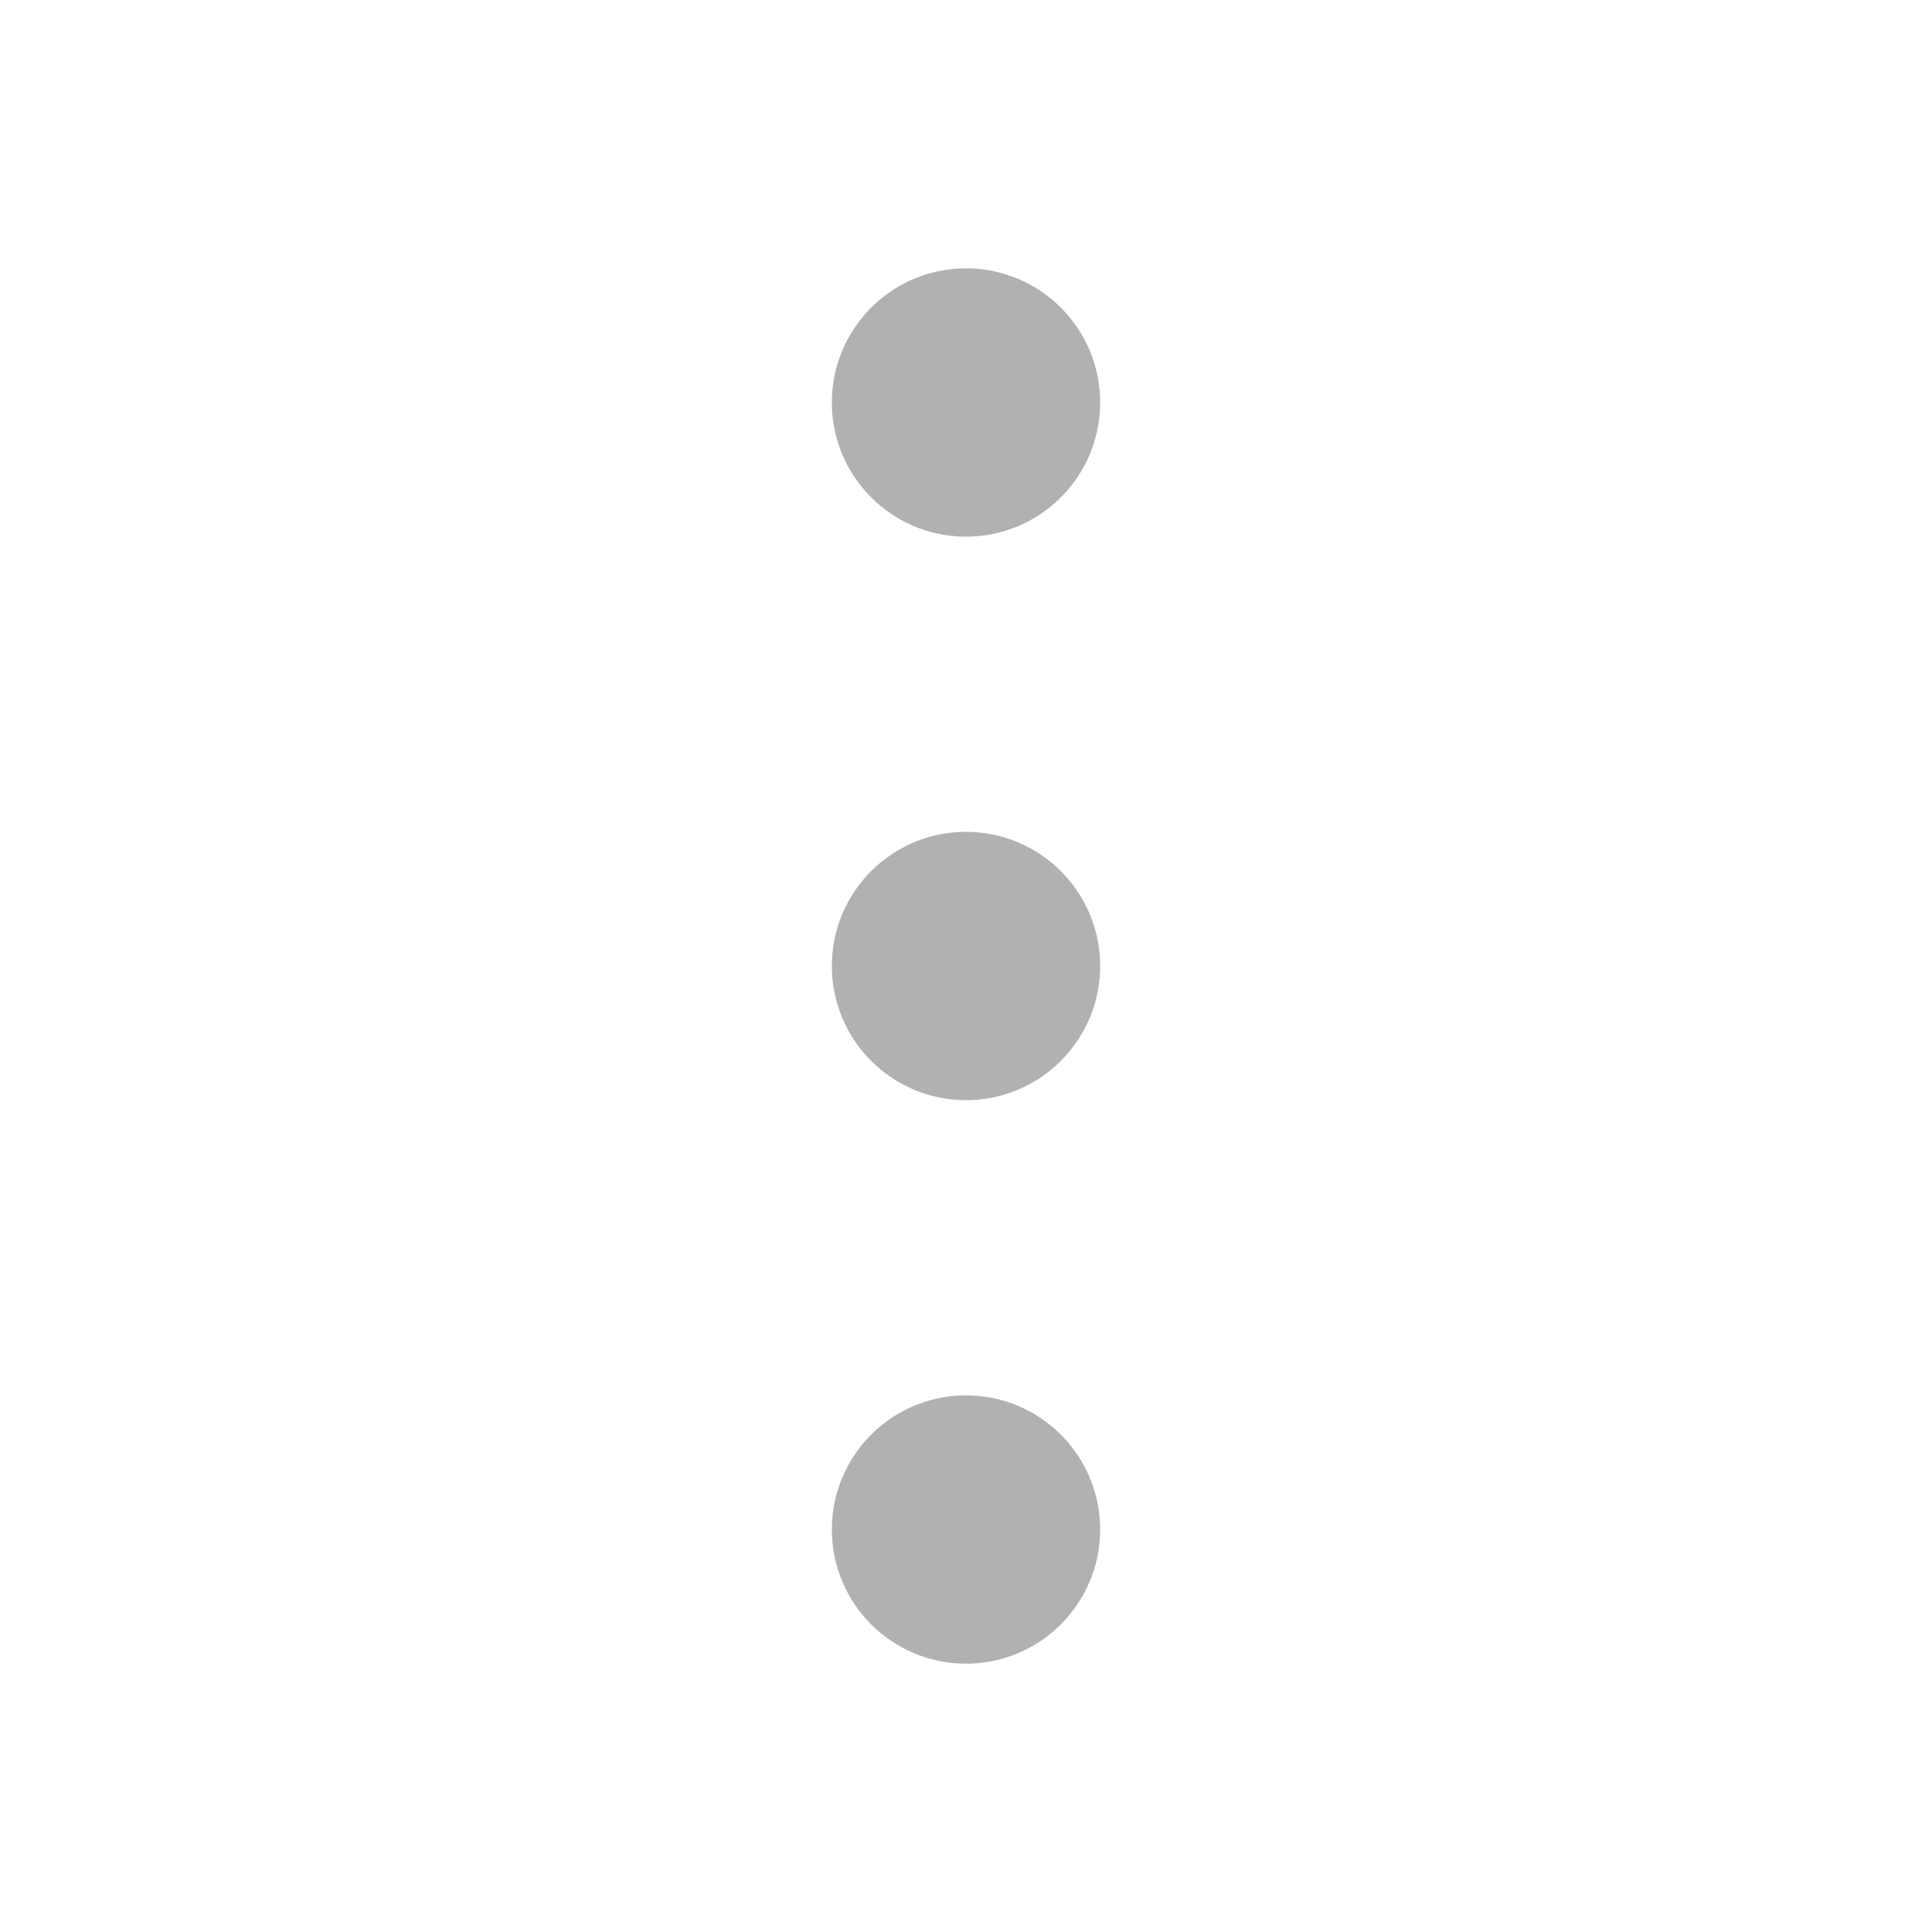
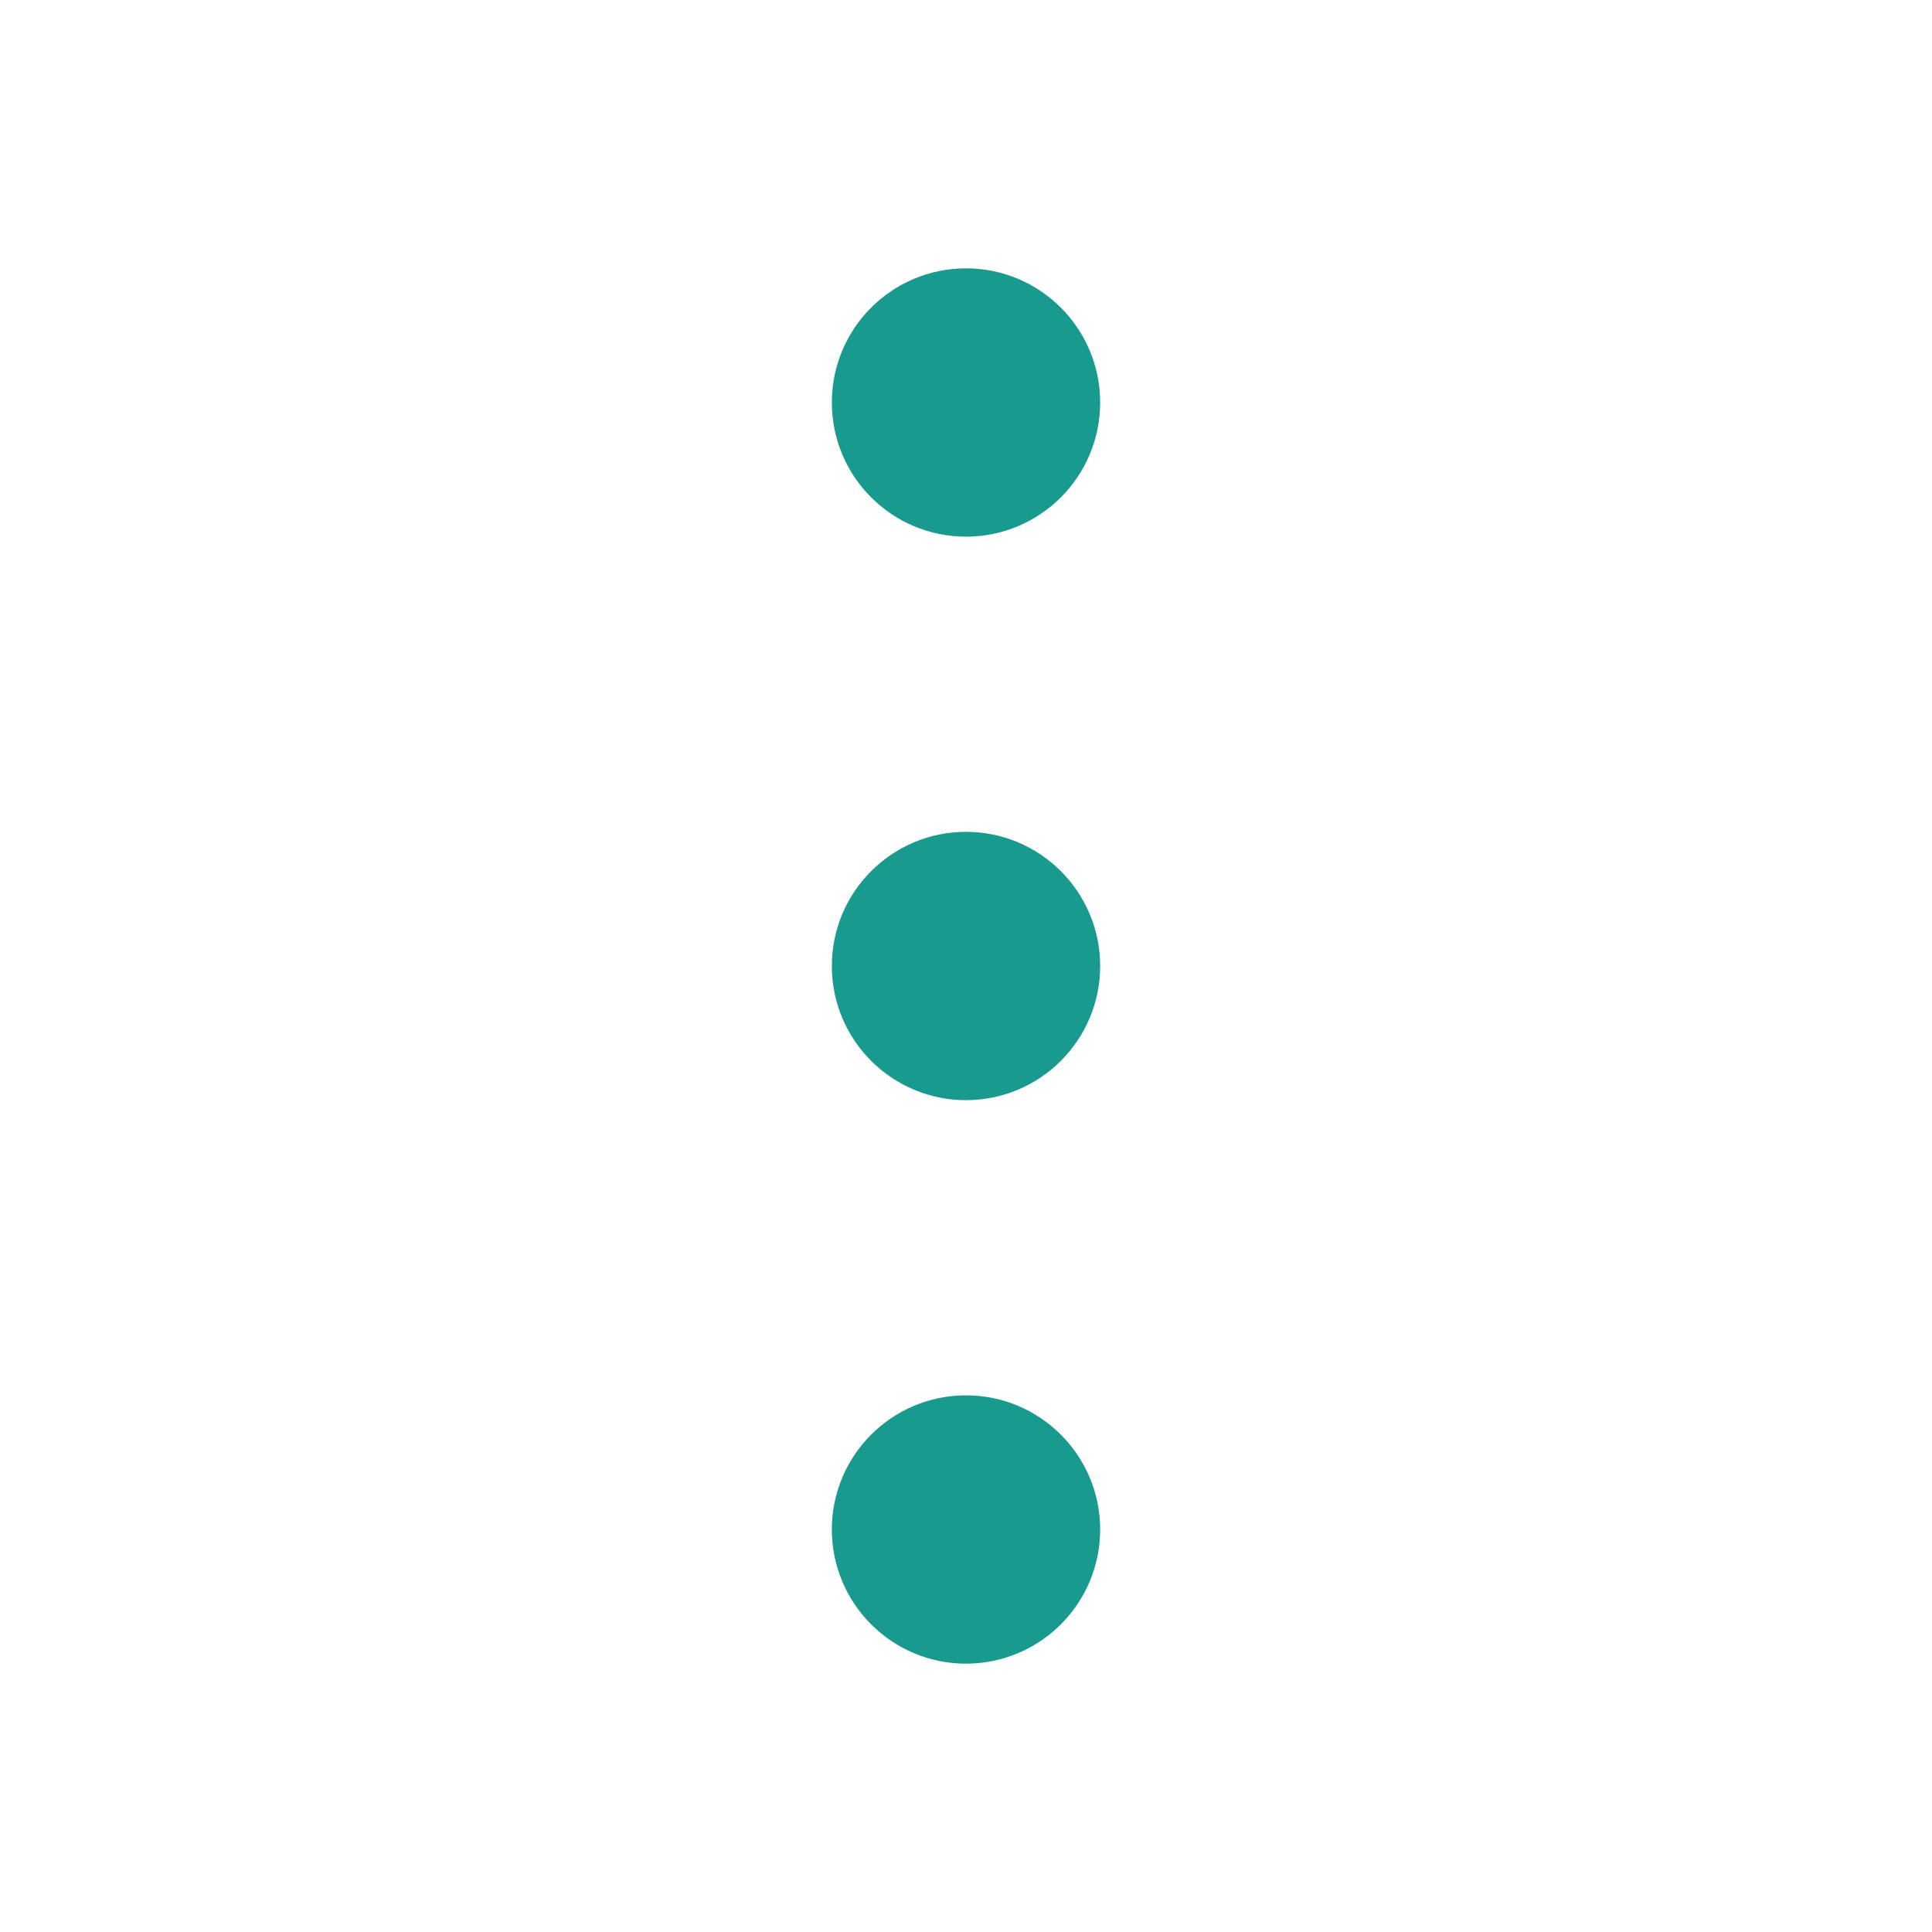
<svg xmlns="http://www.w3.org/2000/svg" width="18" height="18" viewBox="0 0 18 18" fill="none">
-   <path d="M9 9.75C9.414 9.75 9.75 9.414 9.75 9C9.75 8.586 9.414 8.25 9 8.25C8.586 8.25 8.25 8.586 8.25 9C8.25 9.414 8.586 9.75 9 9.75Z" fill="#B1B1B1" stroke="#B1B1B1" strokeWidth="2" stroke-linecap="round" stroke-linejoin="round" />
-   <path d="M9 4.5C9.414 4.5 9.75 4.164 9.75 3.75C9.75 3.336 9.414 3 9 3C8.586 3 8.25 3.336 8.25 3.75C8.25 4.164 8.586 4.5 9 4.5Z" fill="#B1B1B1" stroke="#B1B1B1" strokeWidth="2" stroke-linecap="round" stroke-linejoin="round" />
-   <path d="M9 15C9.414 15 9.75 14.664 9.75 14.25C9.75 13.836 9.414 13.5 9 13.5C8.586 13.5 8.25 13.836 8.25 14.25C8.25 14.664 8.586 15 9 15Z" fill="#B1B1B1" stroke="#B1B1B1" strokeWidth="2" stroke-linecap="round" stroke-linejoin="round" />
+   <path d="M9 9.75C9.414 9.75 9.75 9.414 9.75 9C9.75 8.586 9.414 8.25 9 8.25C8.586 8.25 8.25 8.586 8.25 9C8.25 9.414 8.586 9.75 9 9.75Z" fill="#199A8E" stroke="#199A8E" strokeWidth="2" stroke-linecap="round" stroke-linejoin="round" />
+   <path d="M9 4.5C9.414 4.5 9.75 4.164 9.75 3.75C9.75 3.336 9.414 3 9 3C8.586 3 8.25 3.336 8.25 3.75C8.25 4.164 8.586 4.5 9 4.5Z" fill="#199A8E" stroke="#199A8E" strokeWidth="2" stroke-linecap="round" stroke-linejoin="round" />
+   <path d="M9 15C9.414 15 9.75 14.664 9.75 14.25C9.75 13.836 9.414 13.5 9 13.5C8.586 13.5 8.25 13.836 8.25 14.25C8.25 14.664 8.586 15 9 15Z" fill="#199A8E" stroke="#199A8E" strokeWidth="2" stroke-linecap="round" stroke-linejoin="round" />
</svg>
